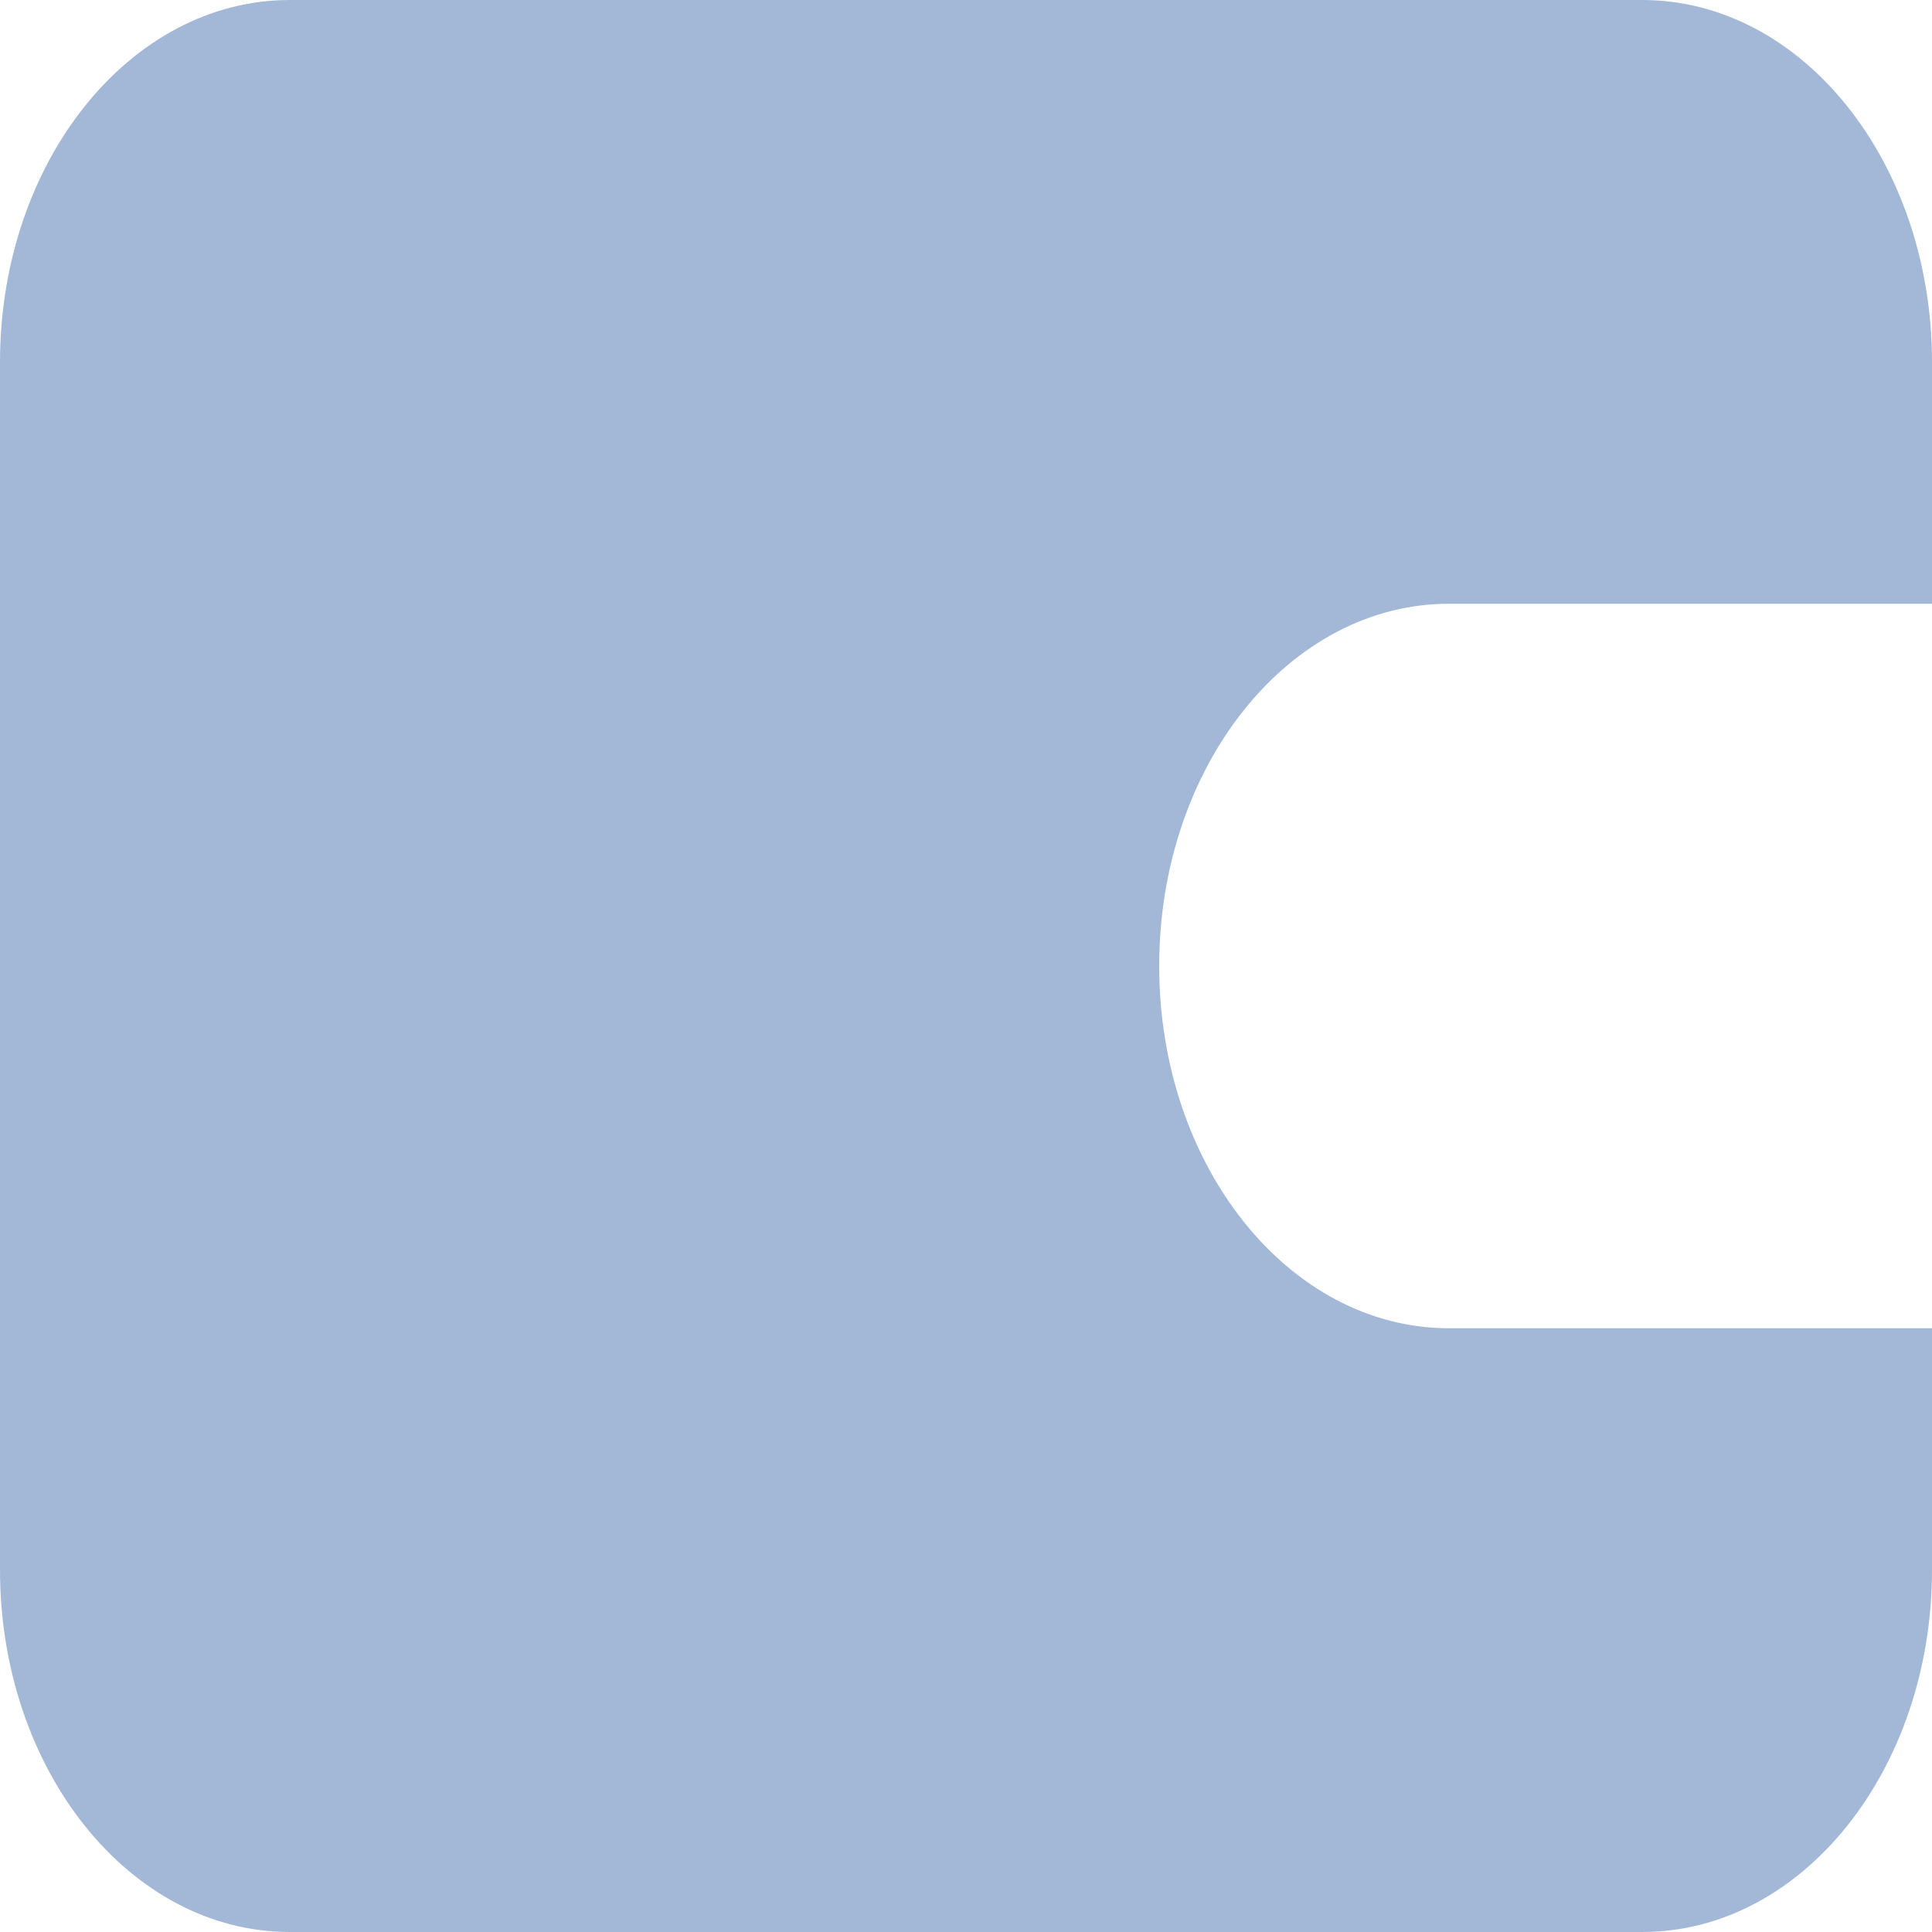
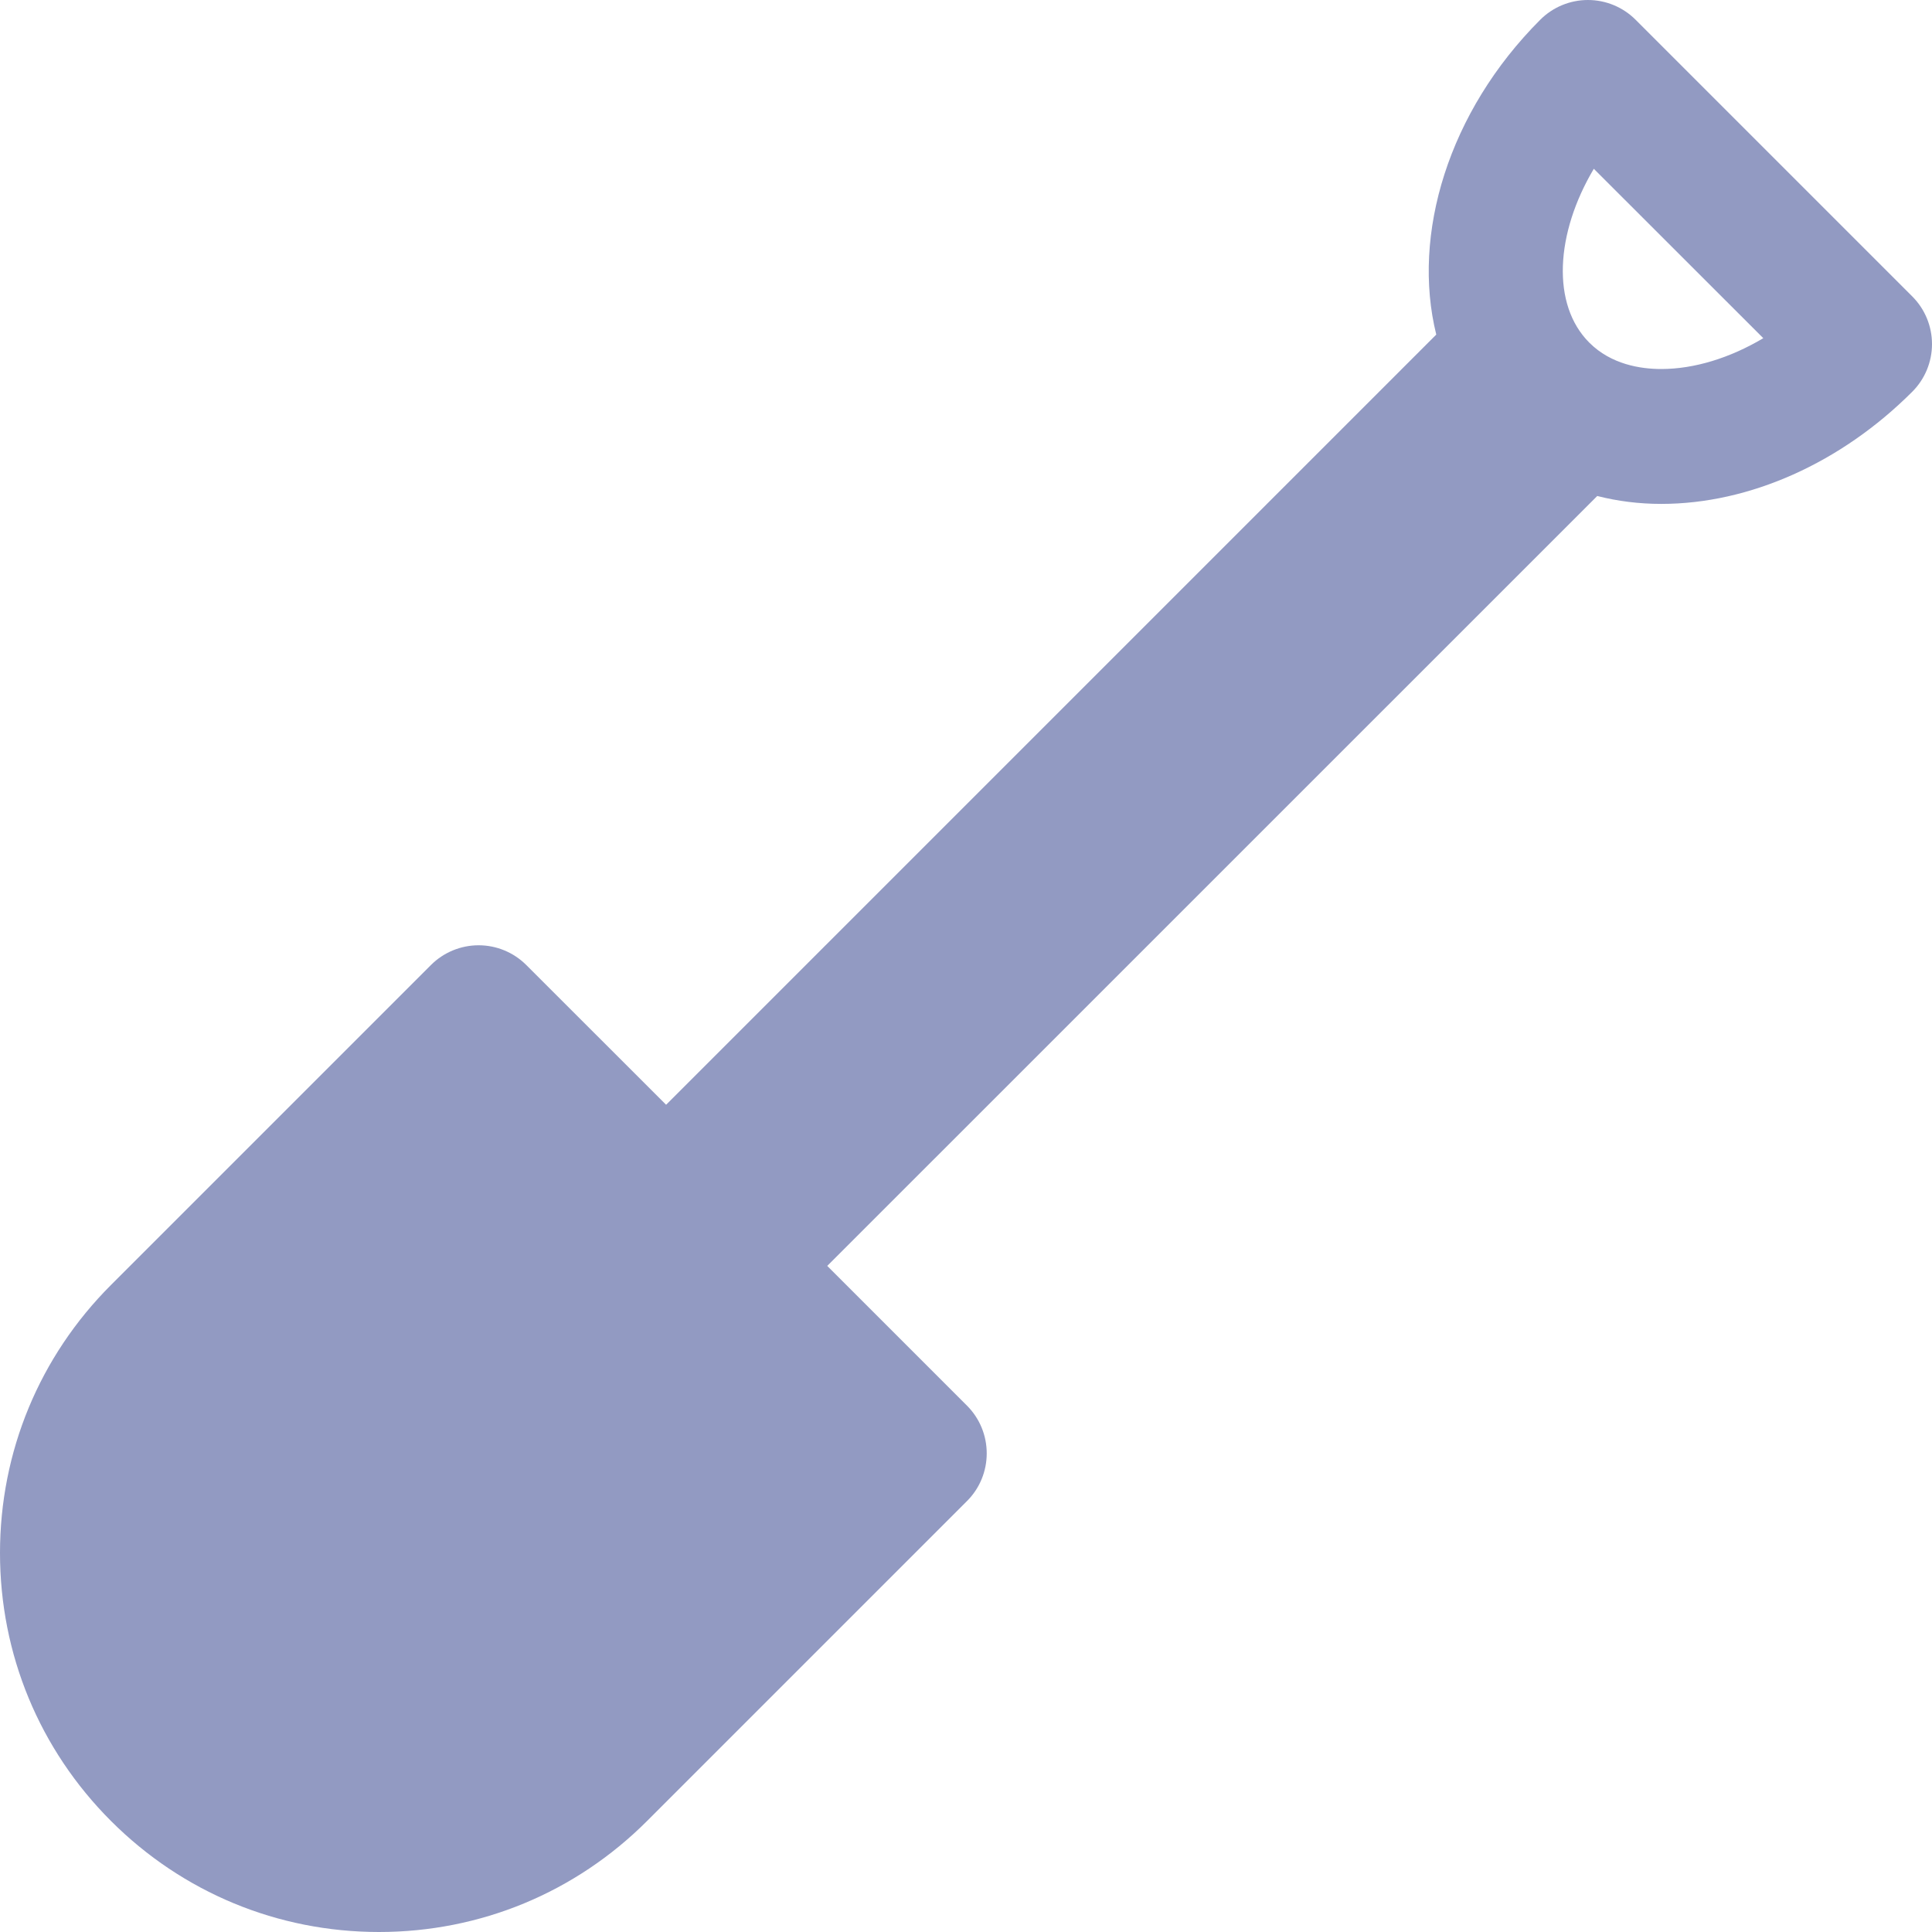
<svg xmlns="http://www.w3.org/2000/svg" width="22" height="22" viewBox="0 0 22 22" fill="none">
-   <path d="M22 4.125C22 1.847 20.523 0 18.7 0H3.3C1.477 0 0 1.847 0 4.125V17.875C0 20.153 1.477 22 3.3 22H18.7C20.523 22 22 20.153 22 17.875V15.125H16.5C14.677 15.125 13.2 13.278 13.2 11C13.2 8.722 14.678 6.875 16.5 6.875H22V4.125L22 4.125Z" fill="#A3B8D6" />
+   <path d="M21.775 3.375L18.625 0.225C18.481 0.081 18.286 0 18.082 0C17.878 0 17.683 0.081 17.539 0.225C16.491 1.273 16.073 2.672 16.355 3.81L7.585 12.58L5.993 10.989C5.849 10.845 5.654 10.764 5.45 10.764C5.247 10.764 5.051 10.845 4.907 10.989L1.264 14.632C0.449 15.447 0 16.531 0 17.684C0 18.837 0.449 19.921 1.264 20.736C2.079 21.551 3.163 22 4.316 22C5.469 22 6.553 21.551 7.368 20.736L11.011 17.093C11.156 16.949 11.236 16.753 11.236 16.55C11.236 16.346 11.156 16.151 11.011 16.006L9.42 14.415L18.188 5.648C18.42 5.707 18.664 5.738 18.917 5.738C19.922 5.738 20.963 5.273 21.775 4.461C21.919 4.317 22 4.122 22 3.918C22 3.714 21.919 3.519 21.775 3.375ZM18.917 4.202C18.68 4.202 18.346 4.15 18.098 3.902C17.664 3.469 17.712 2.658 18.149 1.922L20.079 3.851C19.7 4.076 19.294 4.202 18.917 4.202Z" fill="#929AC2" />
</svg>
